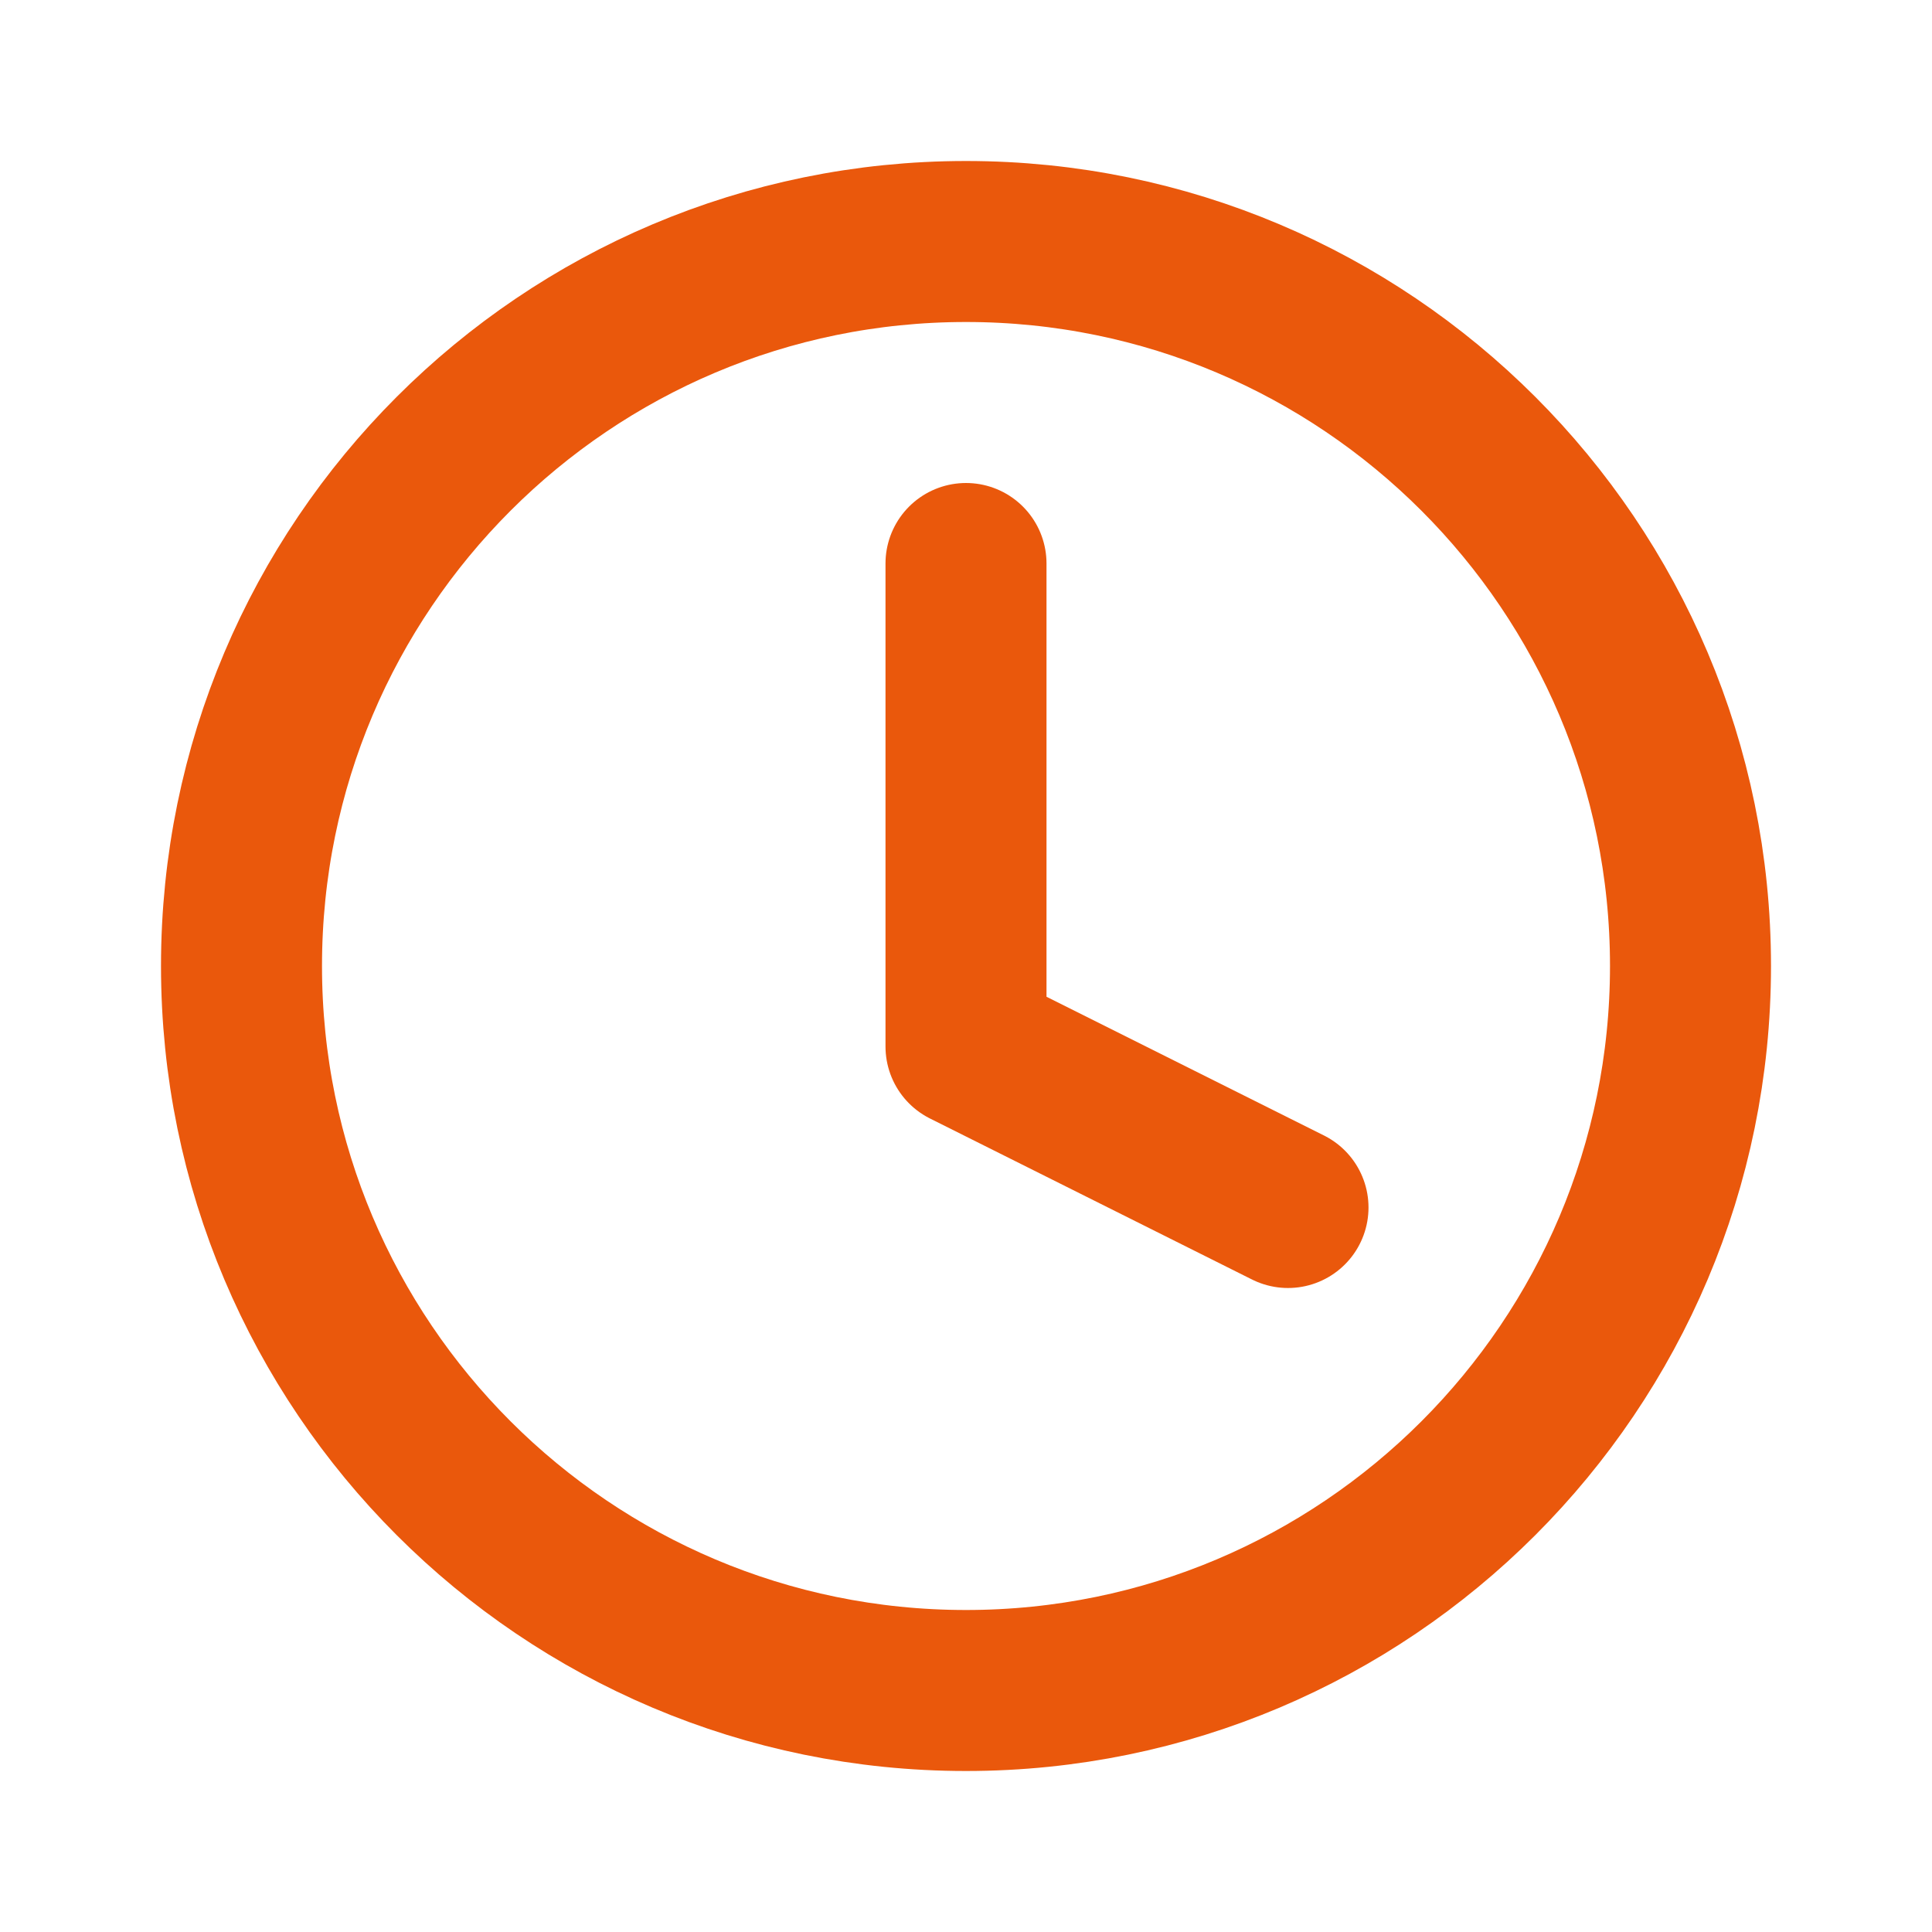
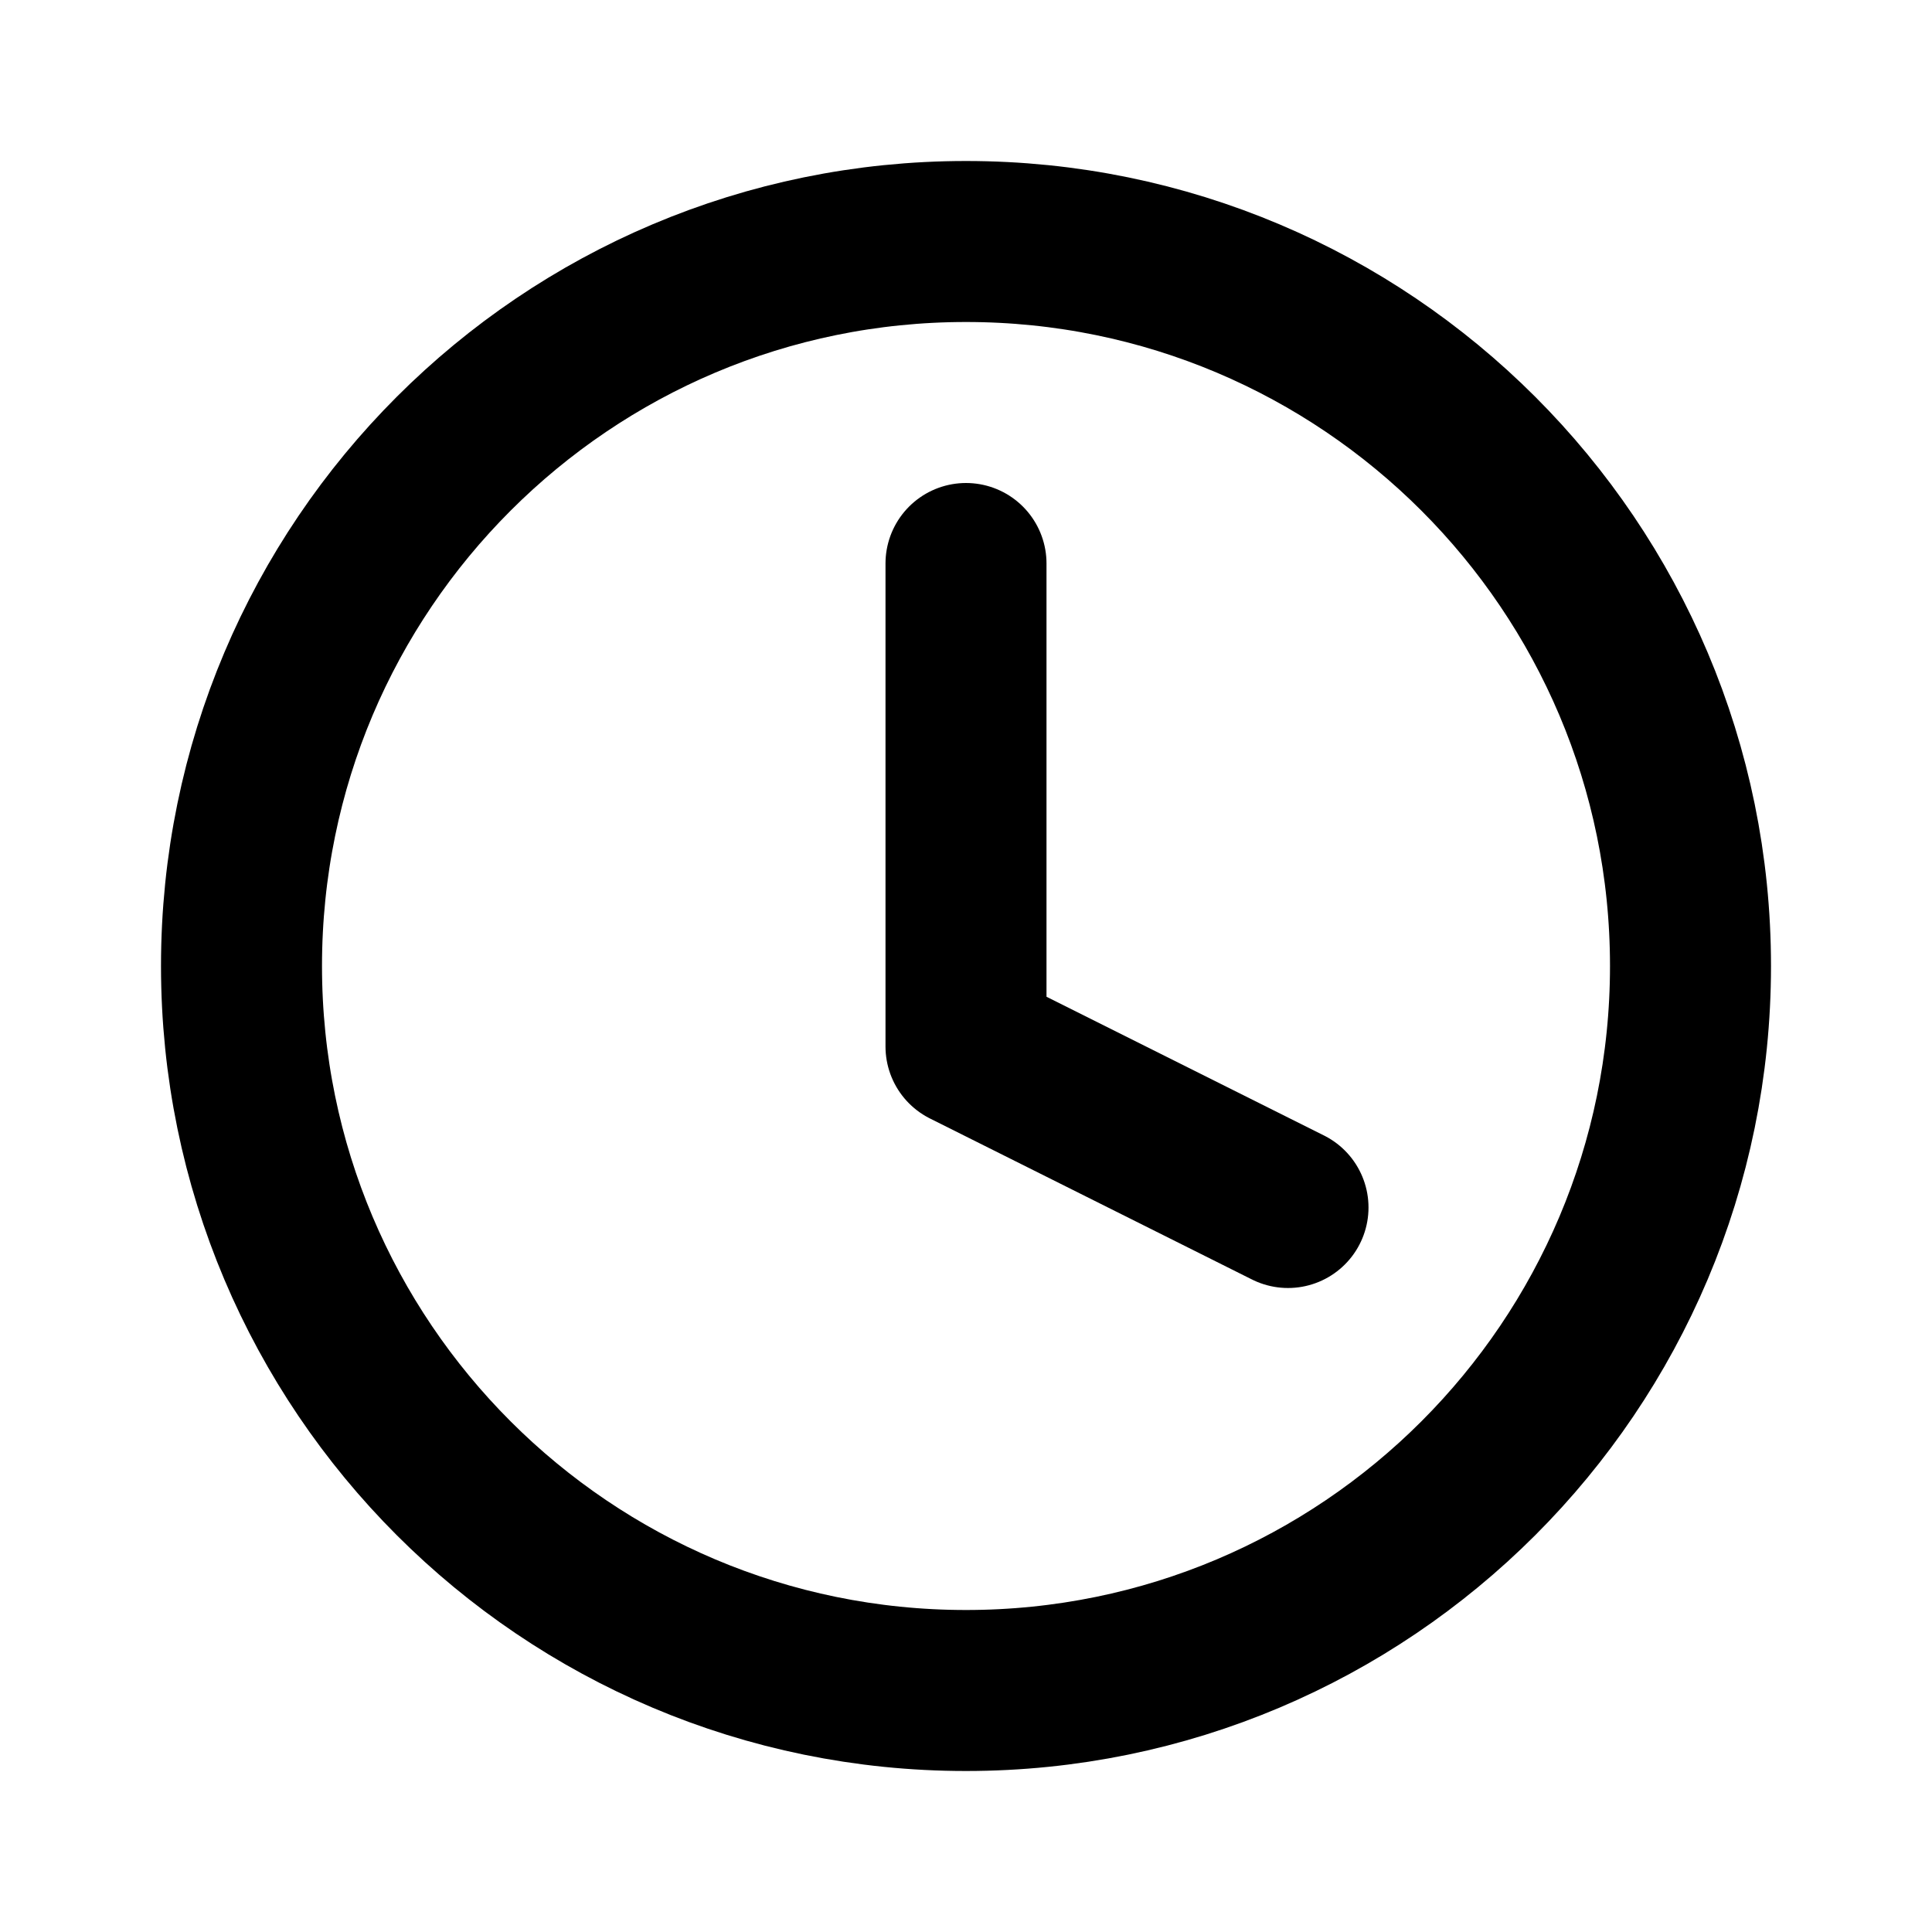
- <svg xmlns="http://www.w3.org/2000/svg" width="24" height="24" viewBox="0 0 24 24" fill="none" stroke="#EA580C" stroke-width="2" stroke-linecap="round" stroke-linejoin="round">
+ <svg xmlns="http://www.w3.org/2000/svg" width="24" height="24" viewBox="0 0 24 24" fill="none" stroke="currentColor" stroke-width="2" stroke-linecap="round" stroke-linejoin="round">
  <circle cx="12" cy="12" r="9" />
  <path d="M12 7v6l4 2" />
</svg>
